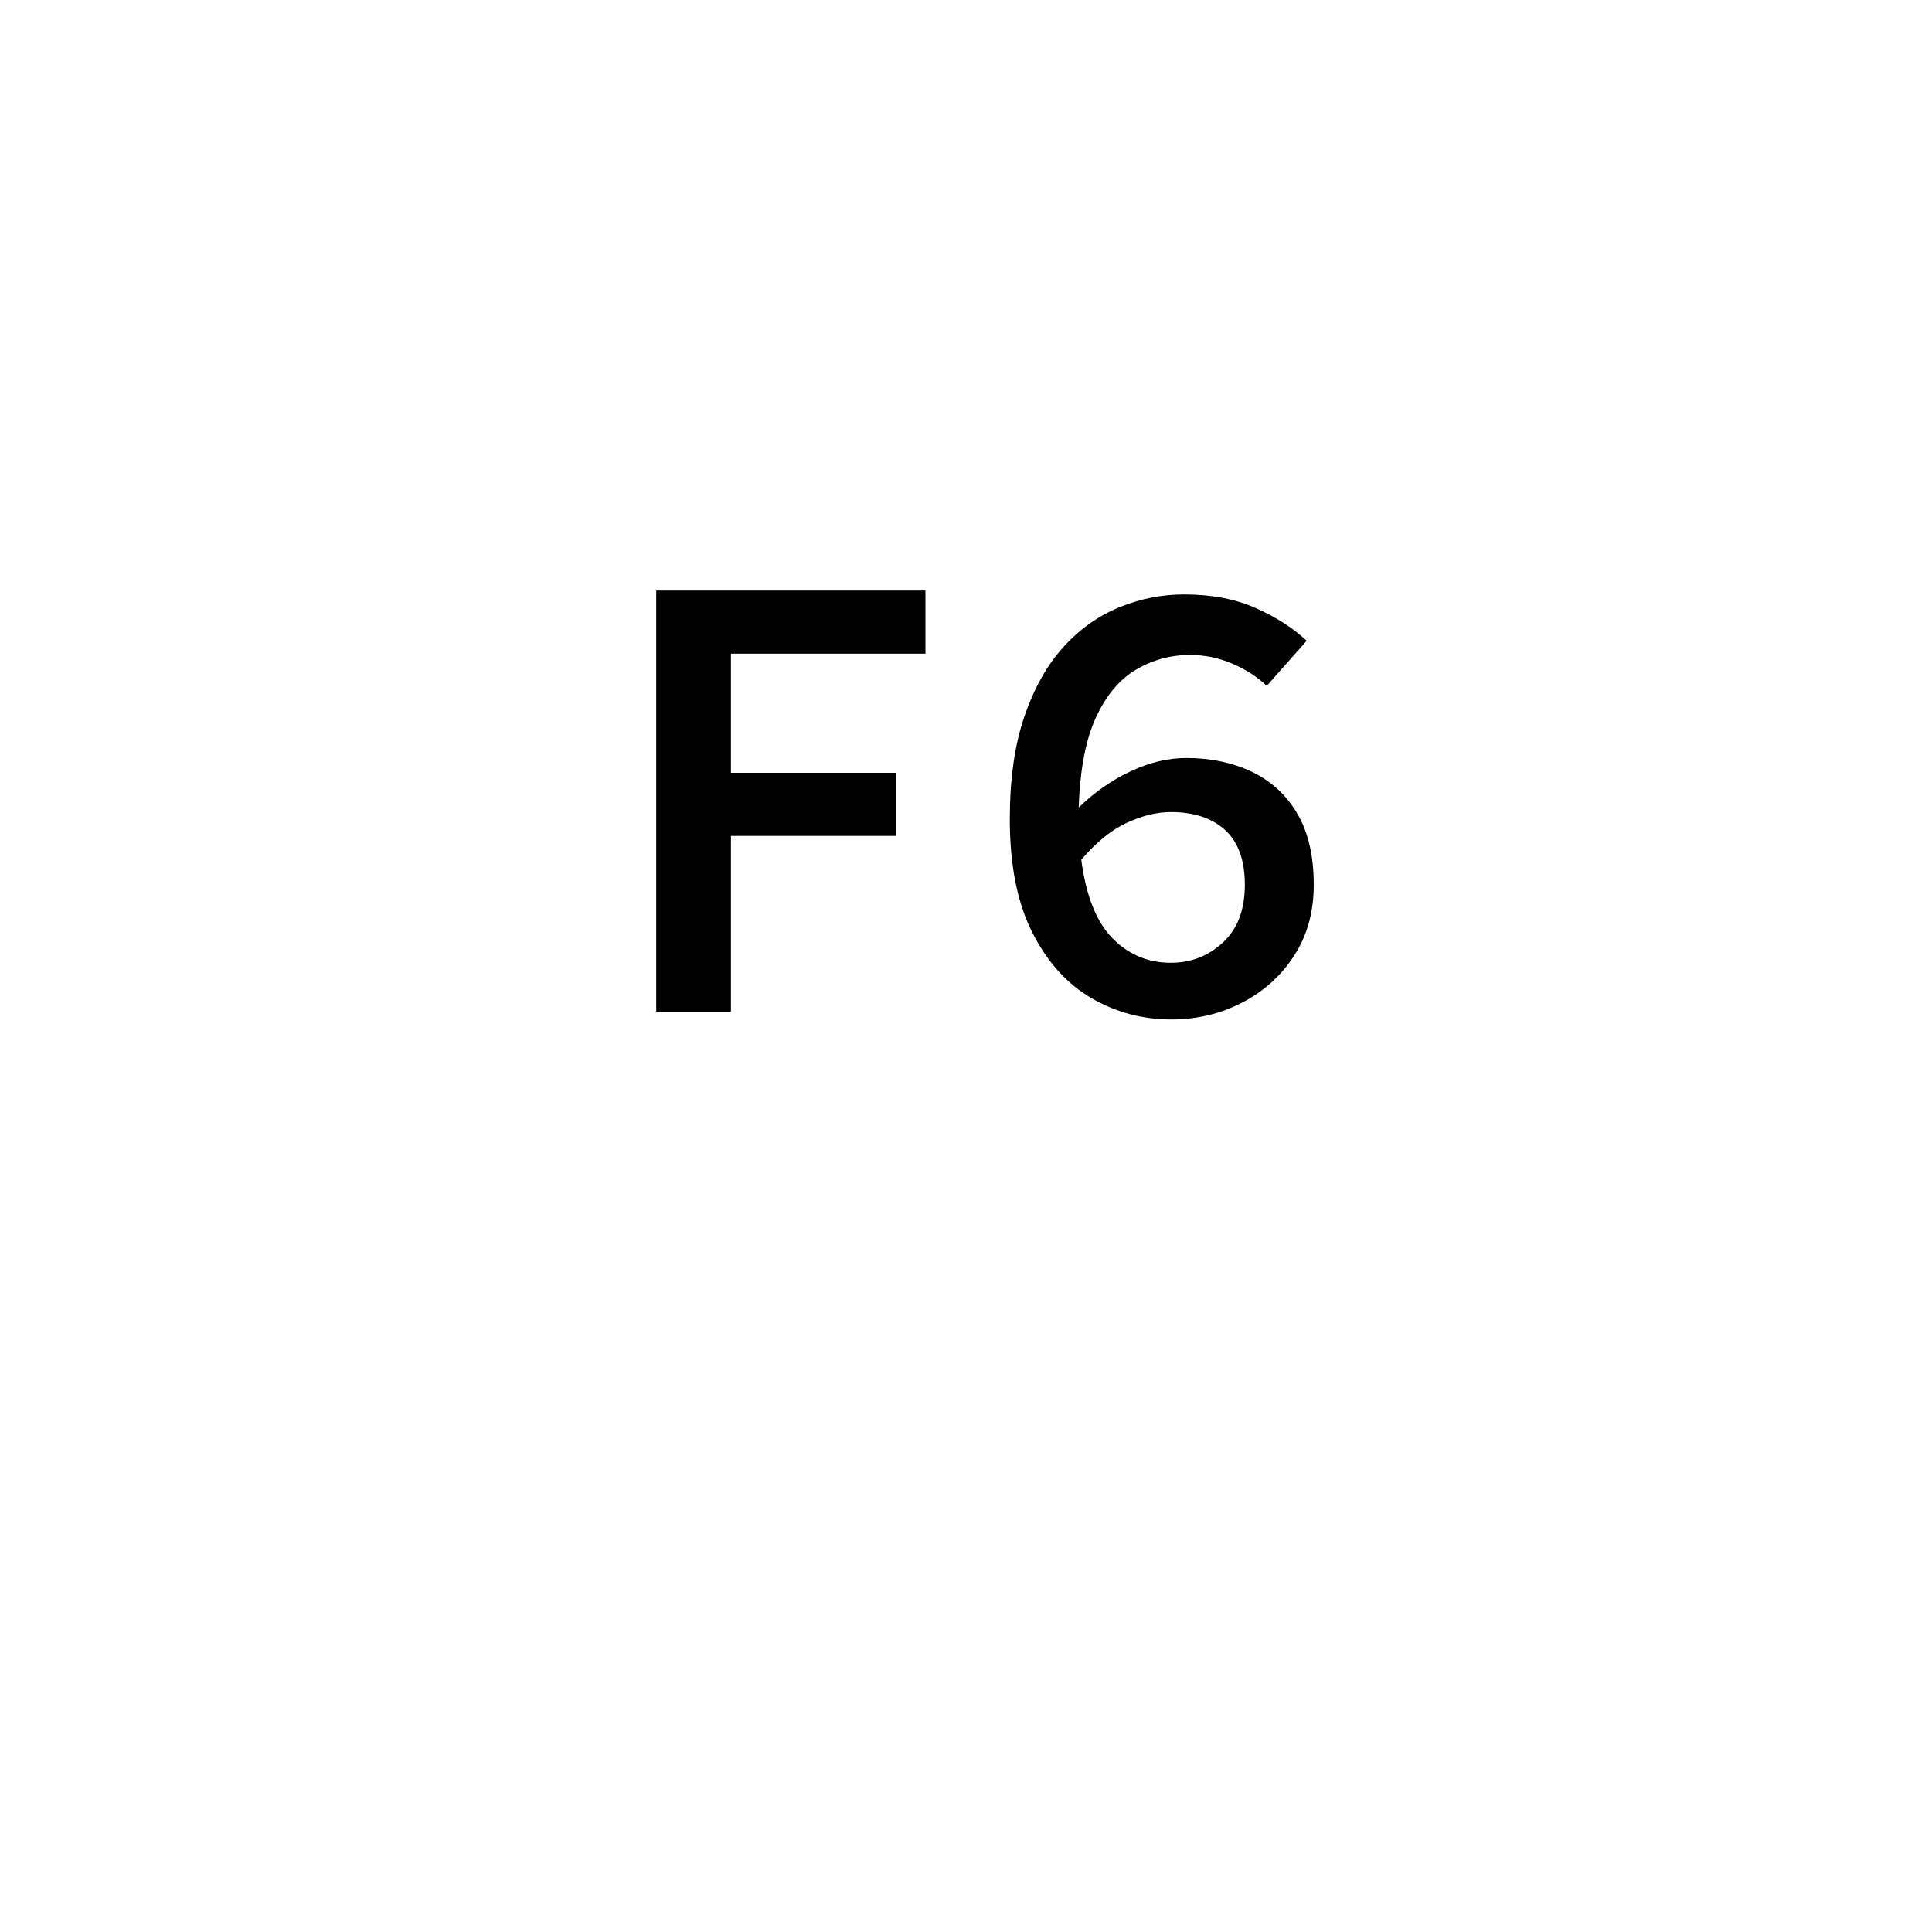
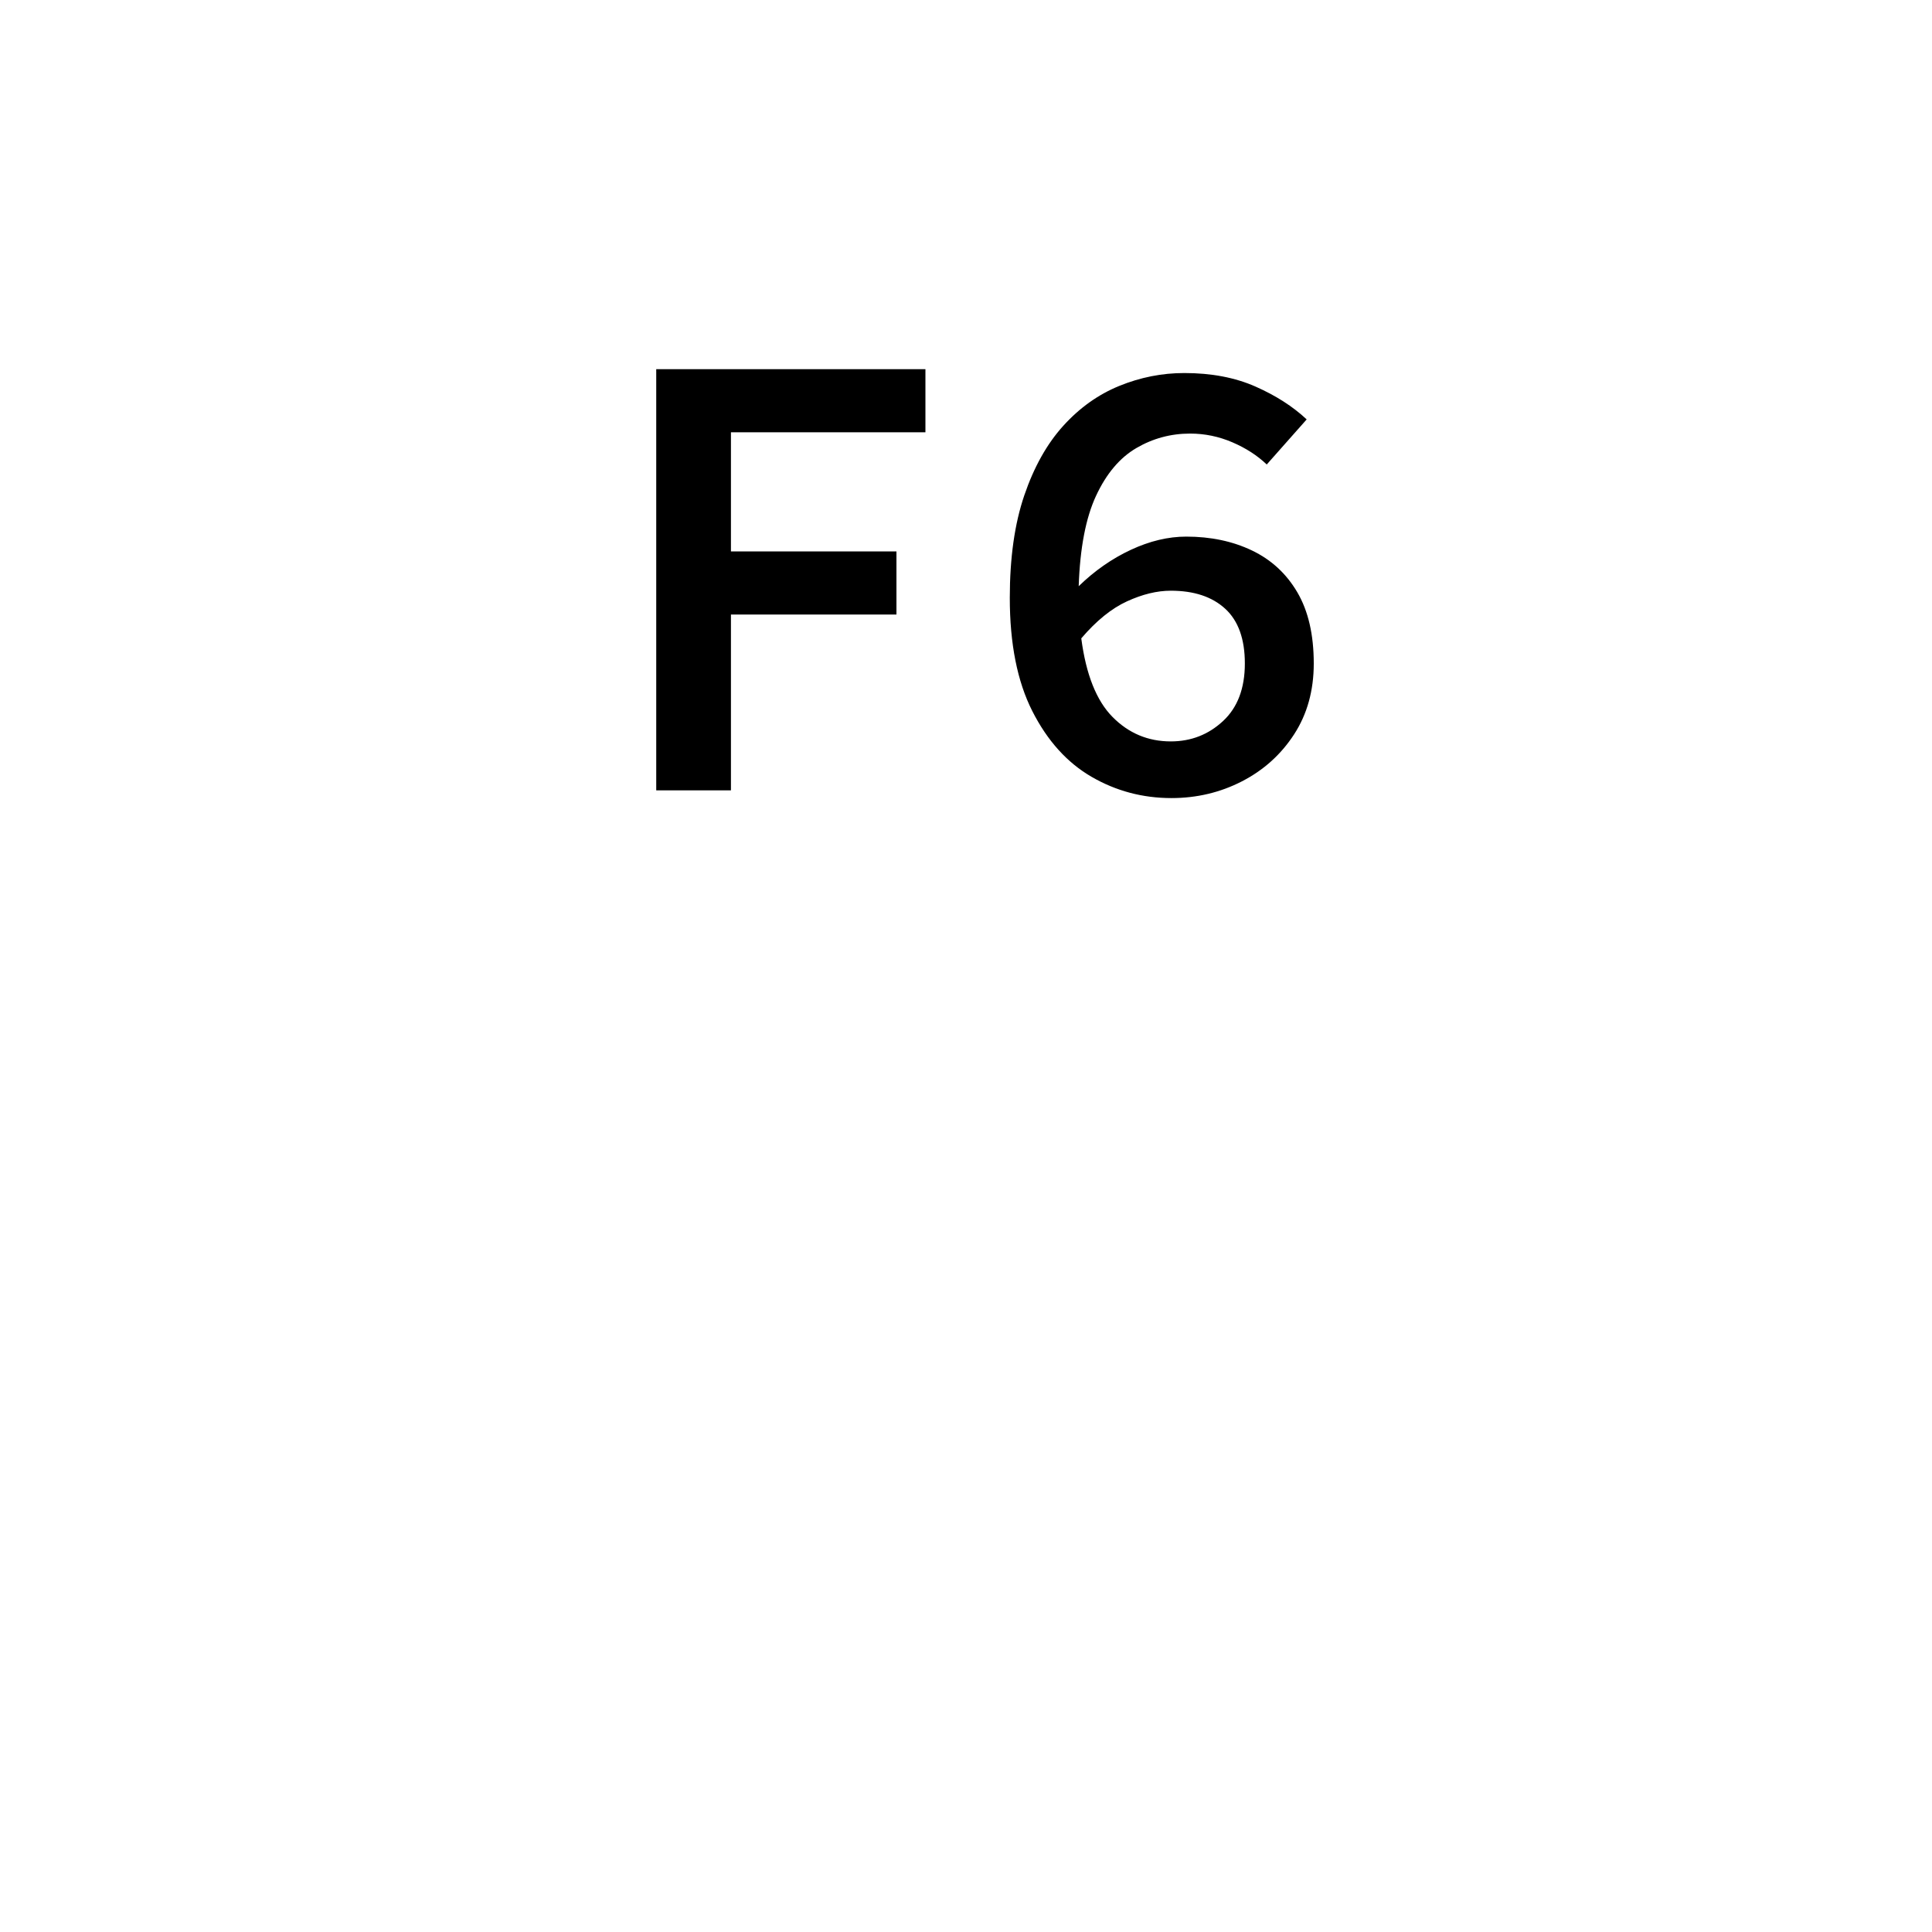
<svg xmlns="http://www.w3.org/2000/svg" width="14mm" height="14mm" viewBox="0 0 96 96">
-   <path d="M32.608 50.272V29.344H45.984V32.48H36.32V38.4H44.544V41.536H36.32V50.272Z" />
-   <path d="M58.176 40.352Q57.152 40.352 56 40.88Q54.848 41.408 53.728 42.72Q54.08 45.408 55.28 46.624Q56.48 47.84 58.176 47.84Q59.68 47.84 60.768 46.832Q61.856 45.824 61.856 43.968Q61.856 42.144 60.88 41.248Q59.904 40.352 58.176 40.352ZM58.208 50.656Q56.064 50.656 54.24 49.6Q52.416 48.544 51.296 46.336Q50.176 44.128 50.176 40.704Q50.176 37.728 50.896 35.616Q51.616 33.504 52.832 32.16Q54.048 30.816 55.616 30.176Q57.184 29.536 58.848 29.536Q60.864 29.536 62.384 30.208Q63.904 30.88 64.928 31.84L62.944 34.08Q62.24 33.408 61.232 32.976Q60.224 32.544 59.136 32.544Q57.696 32.544 56.464 33.264Q55.232 33.984 54.464 35.632Q53.696 37.28 53.6 40.128Q54.784 38.976 56.192 38.32Q57.6 37.664 58.944 37.664Q60.768 37.664 62.208 38.352Q63.648 39.04 64.464 40.432Q65.28 41.824 65.28 43.968Q65.28 45.984 64.304 47.488Q63.328 48.992 61.712 49.824Q60.096 50.656 58.208 50.656Z" />
+   <path d="M32.608 39.272V18.344H45.984V21.48H36.32V27.4H44.544V30.536H36.32V39.272Z" />
+   <path d="M58.176 29.352Q57.152 29.352 56 29.88Q54.848 30.408 53.728 31.72Q54.08 34.408 55.28 35.624Q56.48 36.84 58.176 36.84Q59.68 36.84 60.768 35.832Q61.856 34.824 61.856 32.968Q61.856 31.144 60.88 30.248Q59.904 29.352 58.176 29.352ZM58.208 39.656Q56.064 39.656 54.24 38.6Q52.416 37.544 51.296 35.336Q50.176 33.128 50.176 29.704Q50.176 26.728 50.896 24.616Q51.616 22.504 52.832 21.16Q54.048 19.816 55.616 19.176Q57.184 18.536 58.848 18.536Q60.864 18.536 62.384 19.208Q63.904 19.88 64.928 20.84L62.944 23.08Q62.24 22.408 61.232 21.976Q60.224 21.544 59.136 21.544Q57.696 21.544 56.464 22.264Q55.232 22.984 54.464 24.632Q53.696 26.28 53.6 29.128Q54.784 27.976 56.192 27.32Q57.6 26.664 58.944 26.664Q60.768 26.664 62.208 27.352Q63.648 28.04 64.464 29.432Q65.28 30.824 65.28 32.968Q65.28 34.984 64.304 36.488Q63.328 37.992 61.712 38.824Q60.096 39.656 58.208 39.656Z" />
</svg>
